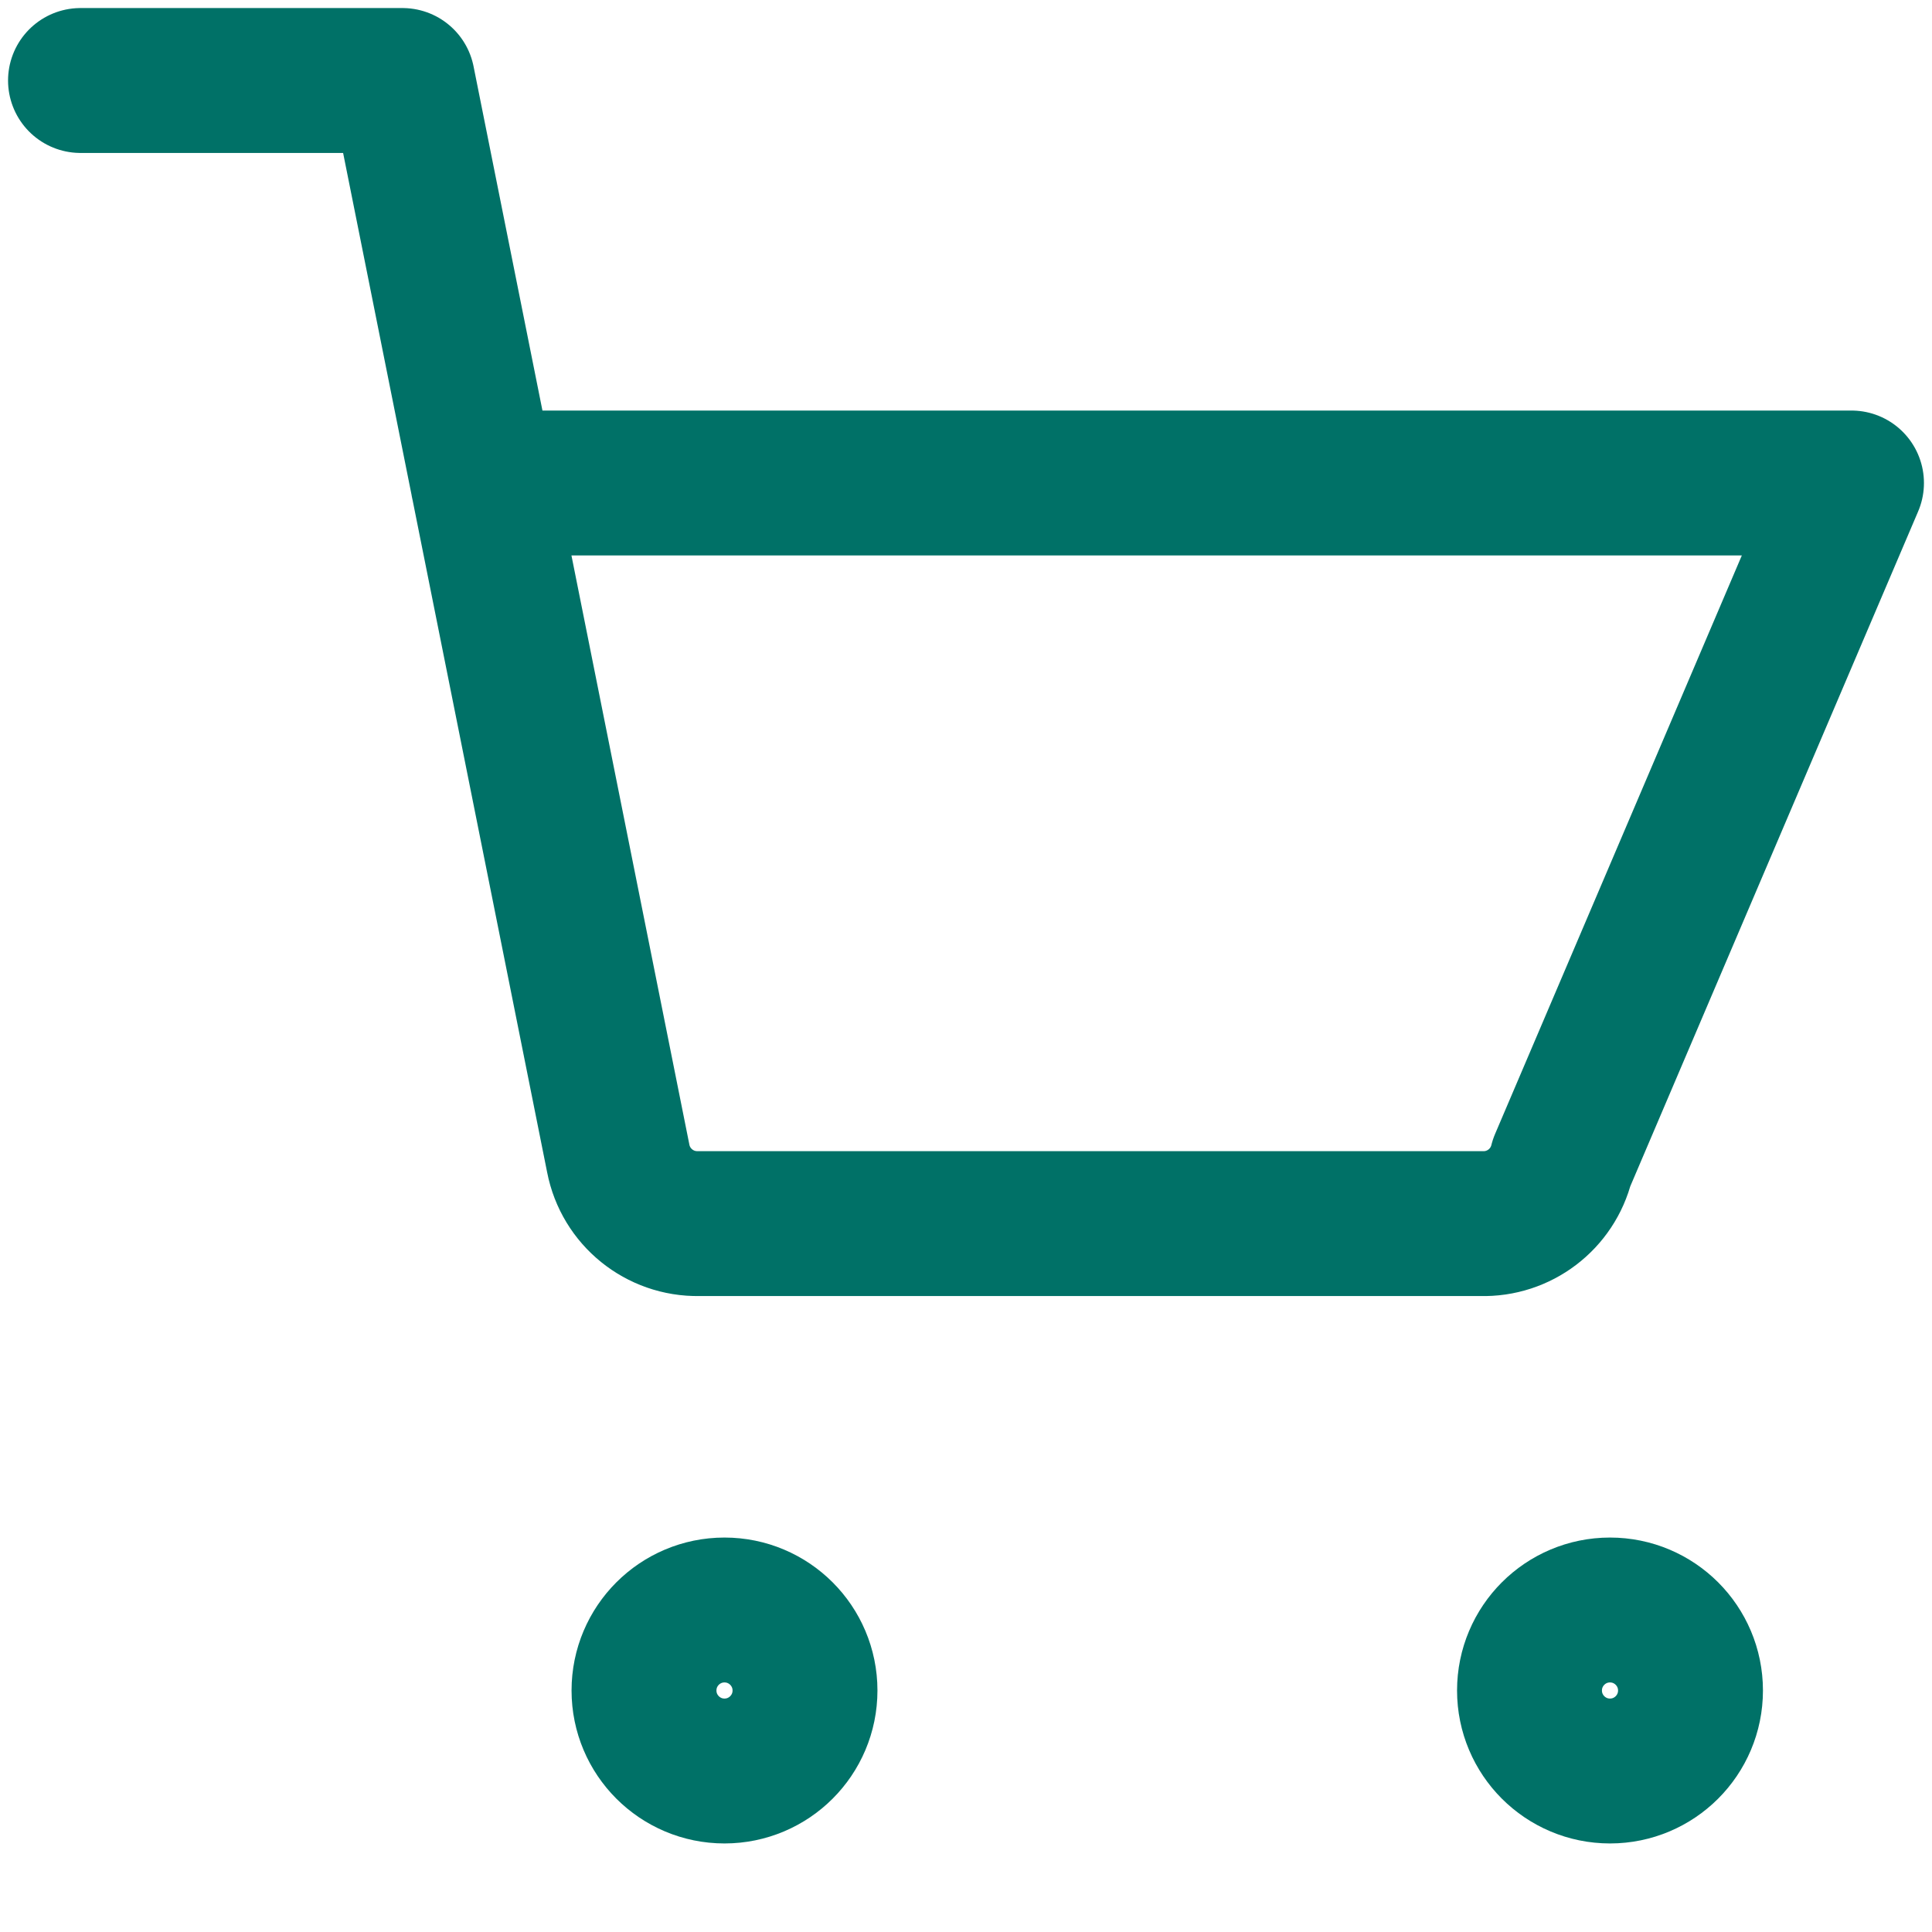
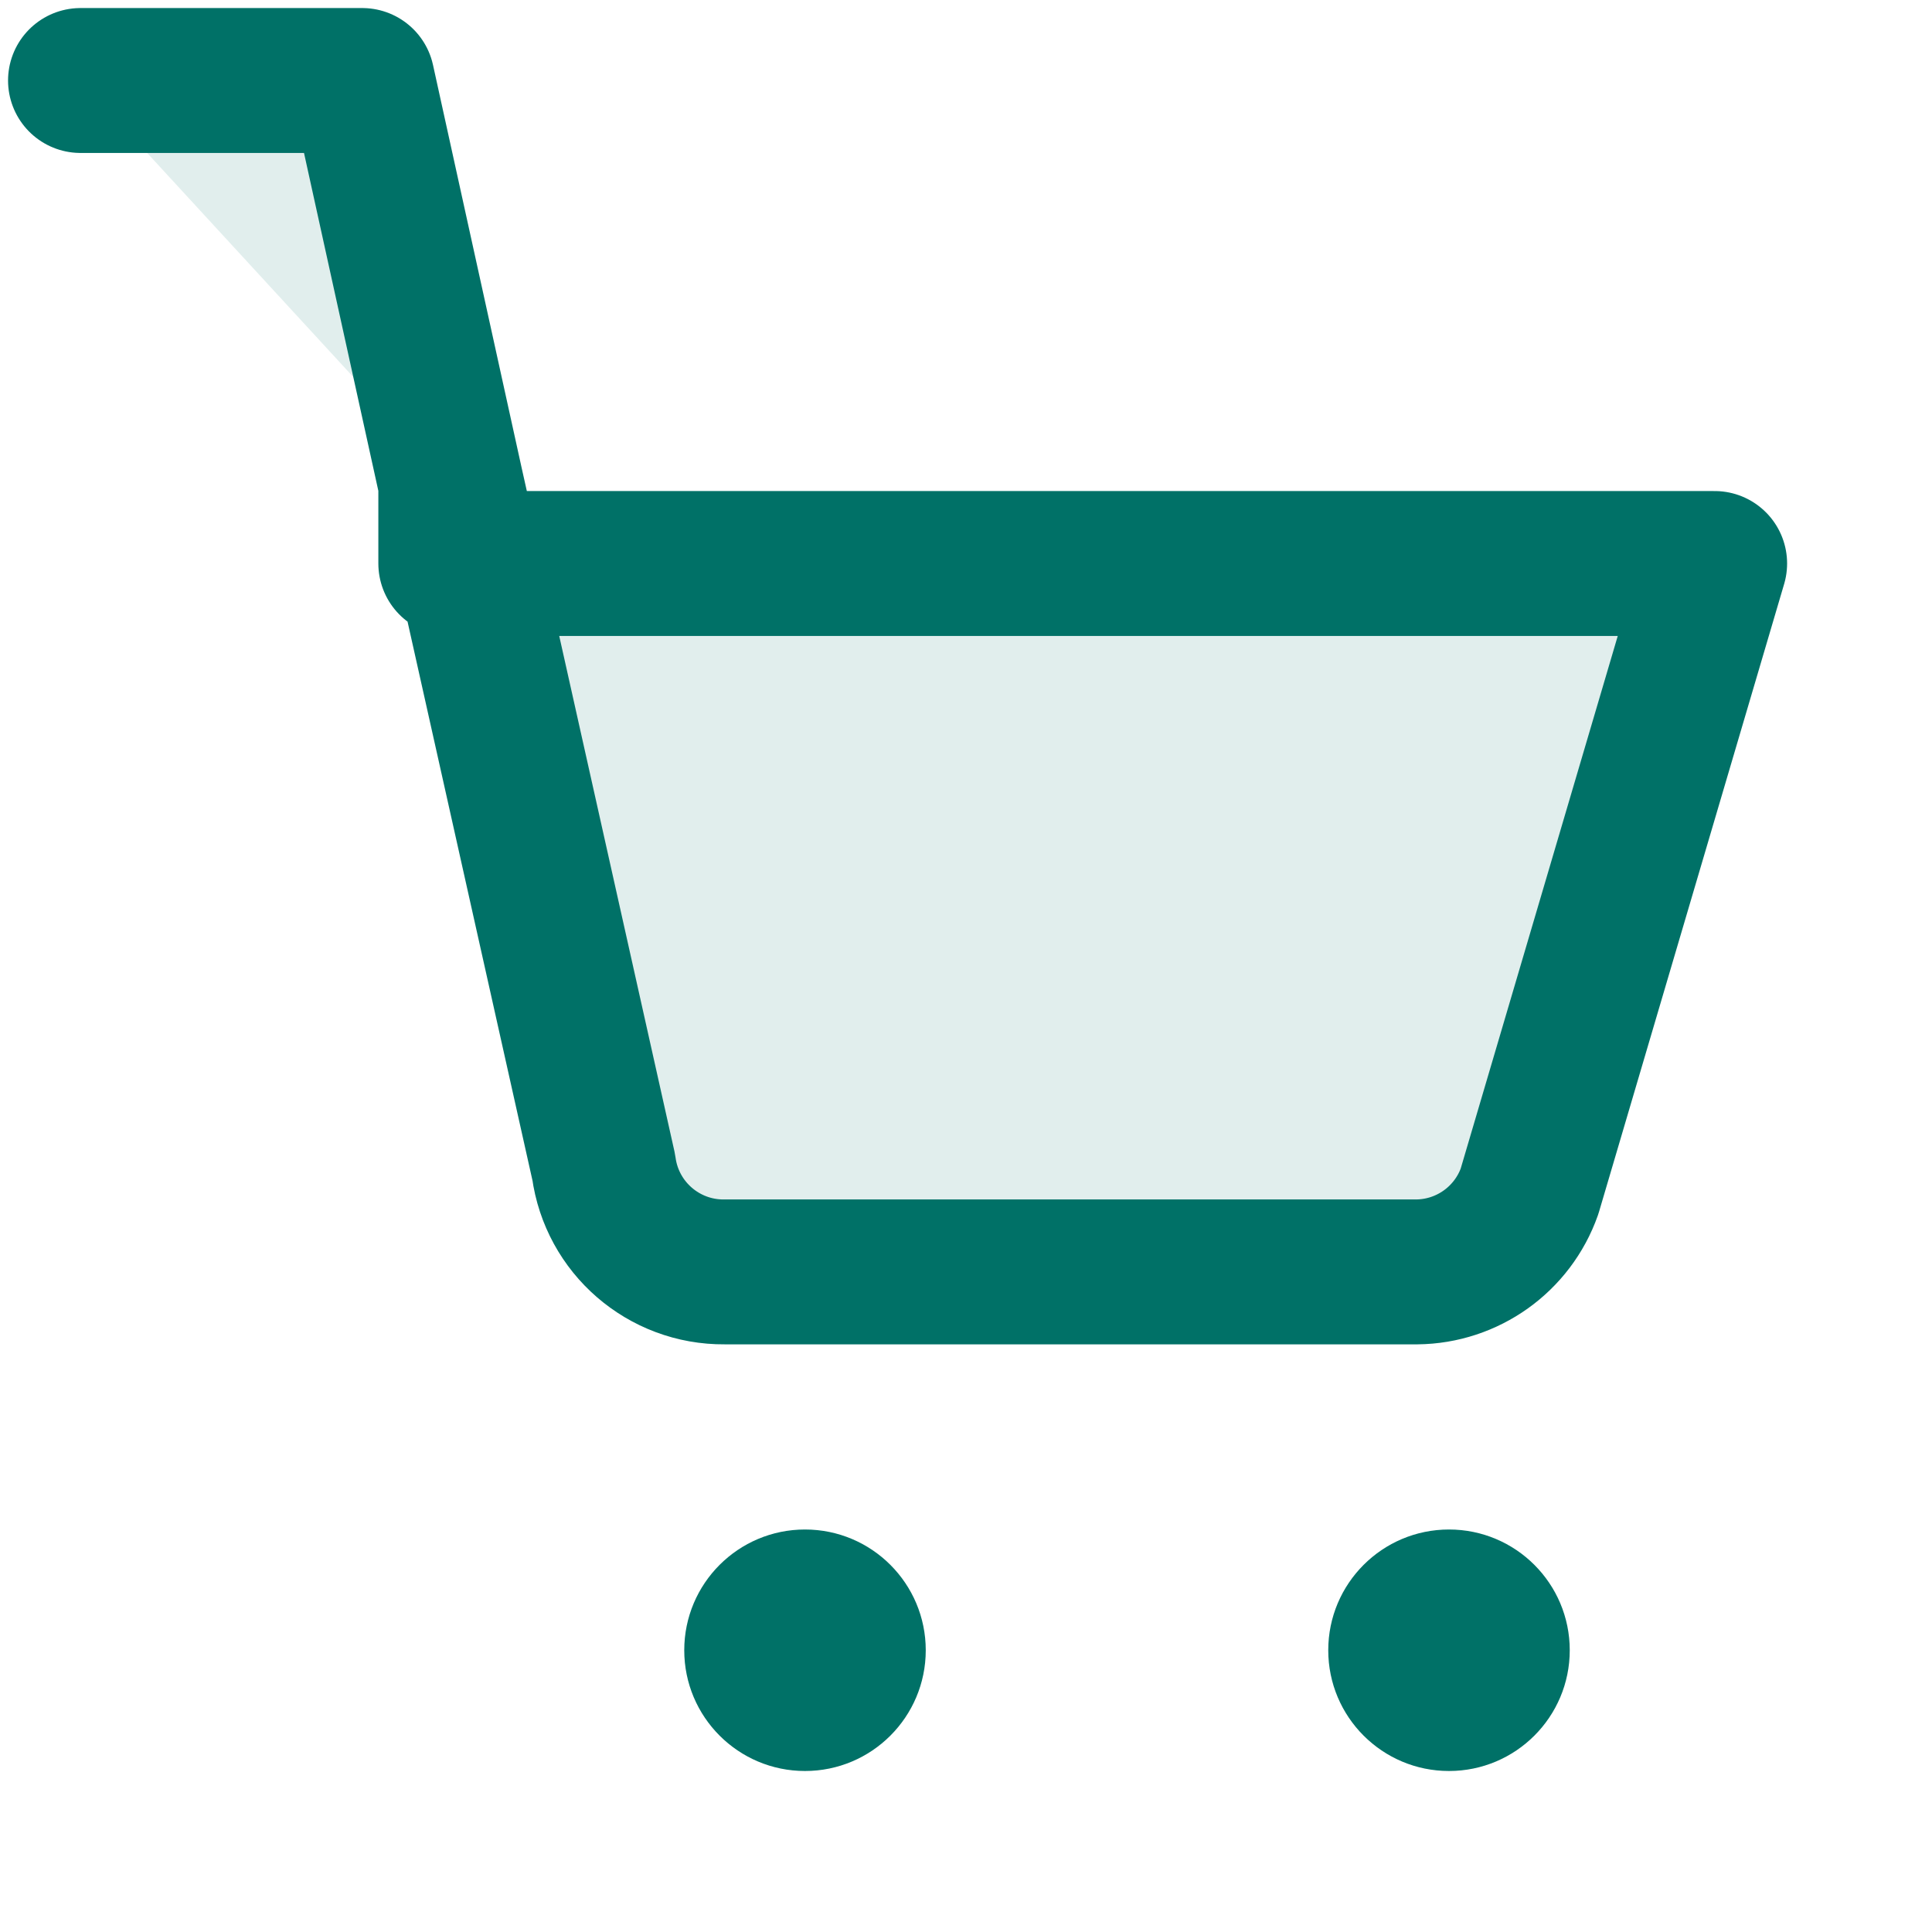
<svg xmlns="http://www.w3.org/2000/svg" width="24" height="24" viewBox="0 0 24 24" fill="none">
-   <circle cx="9" cy="21" r="1" stroke="#007167" stroke-width="1.8" />
-   <circle cx="20" cy="21" r="1" stroke="#007167" stroke-width="1.8" />
-   <path d="M1 1h4l2.68 13.39a1 1 0 001 .81h9.72a1 1 0 001-.76L23 6H6" stroke="#007167" stroke-width="1.8" stroke-linecap="round" stroke-linejoin="round" />
+   <path d="M1 1h3.5l1.1 5m0 0L7.5 14.5a1.5 1.5 0 001.5 1.3h8.6a1.5 1.5 0 001.4-1l2.3-7.8H5.6z" fill="#007167" opacity="0.12" />
+   <path d="M1 1h3.5l1.1 5m0 0L7.5 14.5a1.5 1.5 0 001.5 1.3h8.6a1.5 1.5 0 001.4-1l2.3-7.8H5.6z" stroke="#007167" stroke-width="1.8" stroke-linecap="round" stroke-linejoin="round" />
+   <circle cx="10" cy="20.5" r="1.5" fill="#007167" />
+   <circle cx="18" cy="20.5" r="1.5" fill="#007167" />
</svg>
